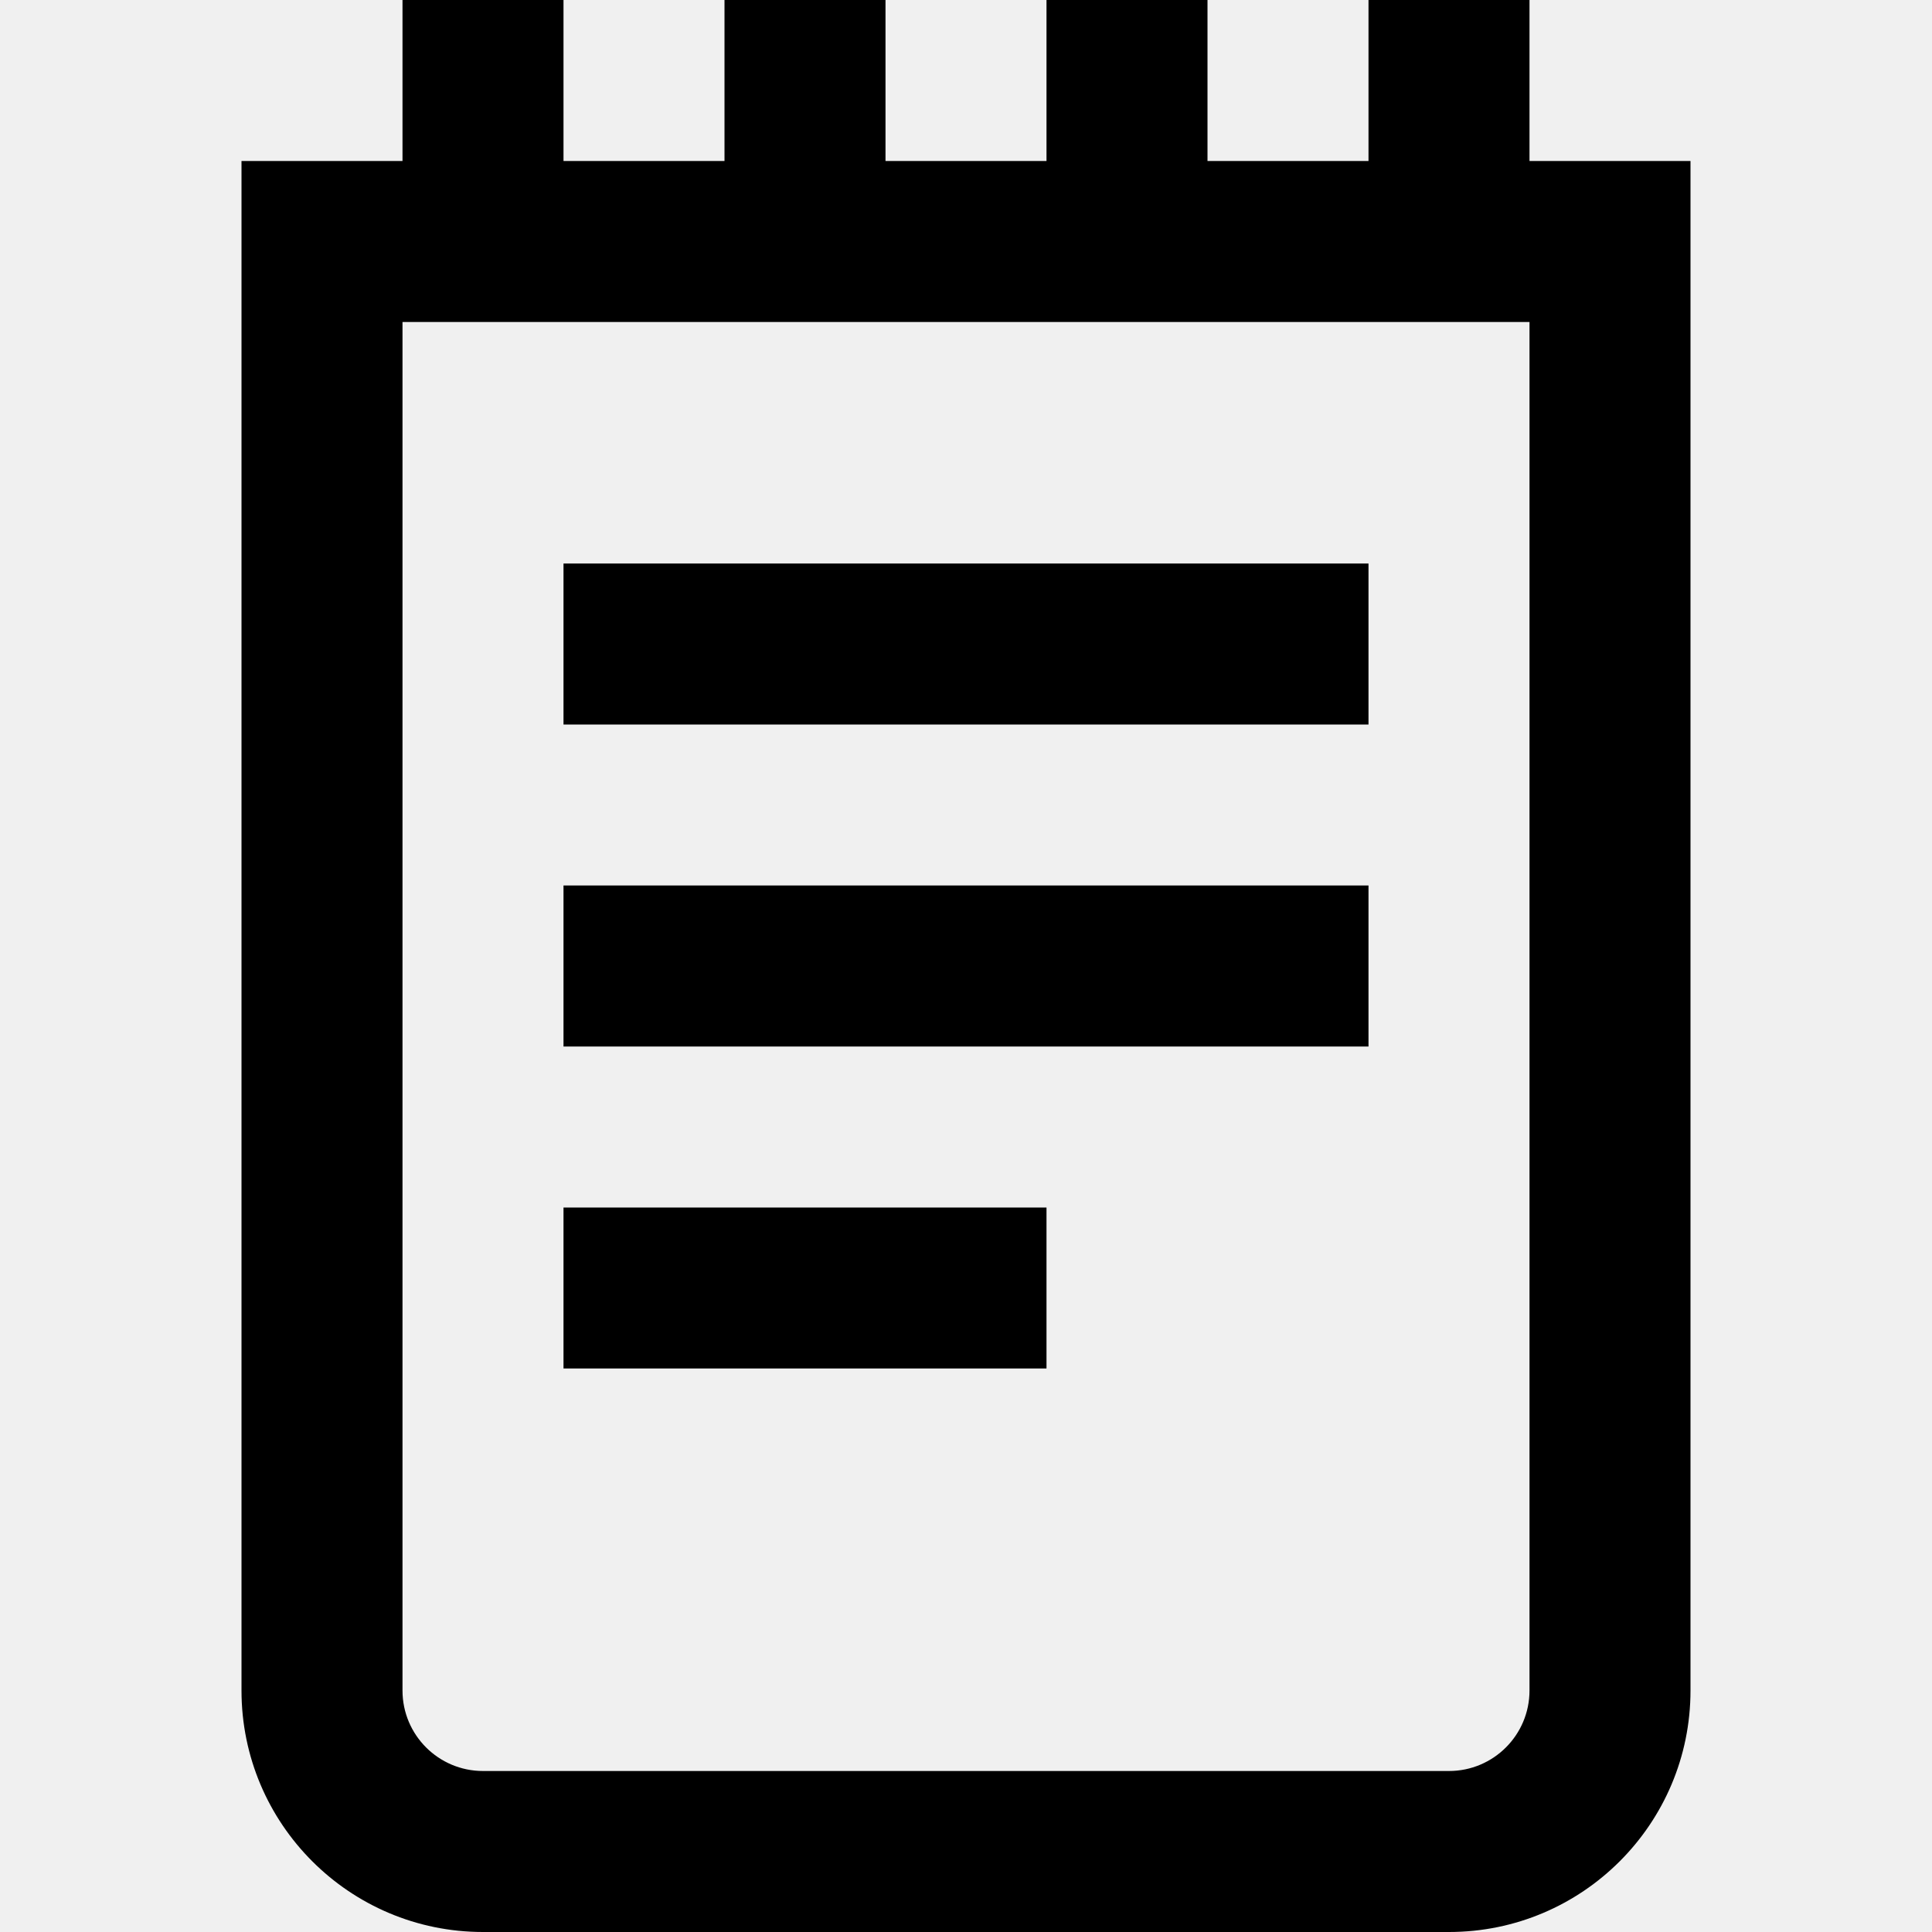
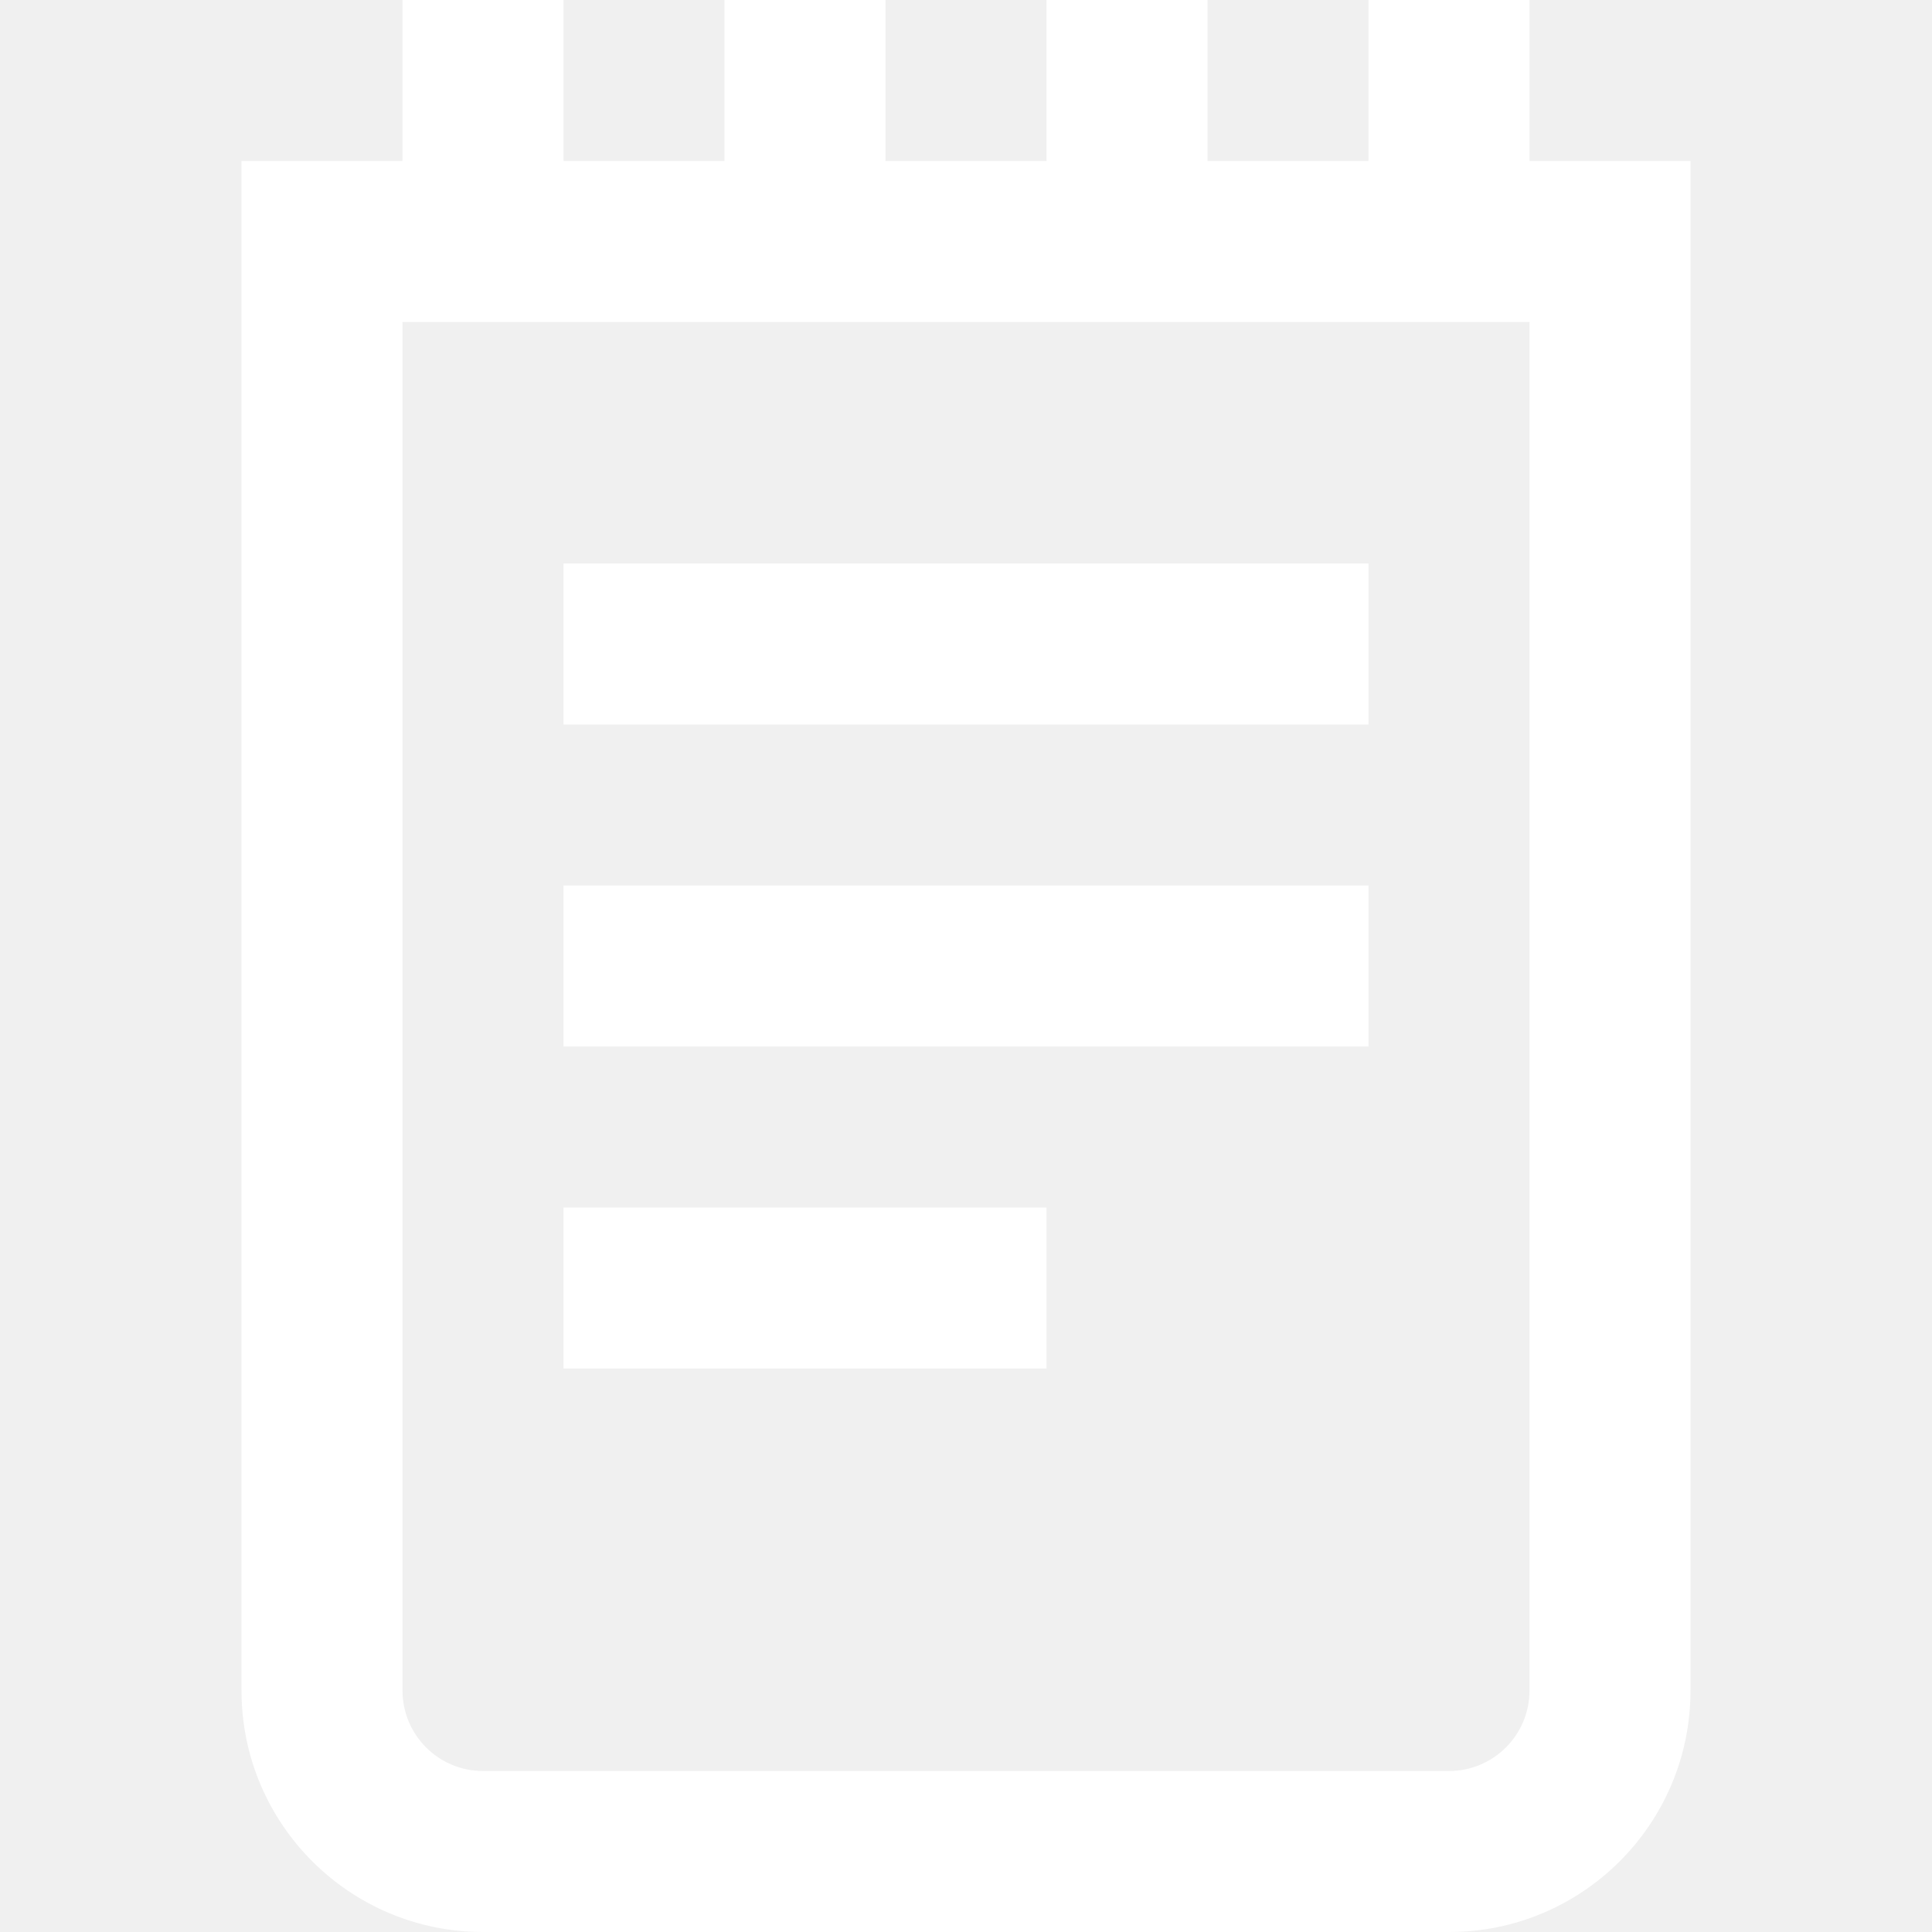
<svg xmlns="http://www.w3.org/2000/svg" id="Layer_1" height="512" viewBox="0 0 24 24" width="512" data-name="Layer 1">
-   <path d="m19 2v-2h-2v2h-2v-2h-2v2h-2v-2h-2v2h-2v-2h-2v2h-2v19a3 3 0 0 0 3 3h12a3 3 0 0 0 3-3v-19zm0 19a1 1 0 0 1 -1 1h-12a1 1 0 0 1 -1-1v-17h14zm-2-12h-10v-2h10zm0 4h-10v-2h10zm-4 4h-6v-2h6z" />
+   <path d="m19 2v-2h-2v2h-2v-2h-2v2h-2v-2h-2v2h-2v-2h-2v2h-2v19a3 3 0 0 0 3 3h12a3 3 0 0 0 3-3v-19zm0 19a1 1 0 0 1 -1 1h-12a1 1 0 0 1 -1-1v-17h14zm-2-12h-10v-2h10zm0 4h-10v-2h10zm-4 4h-6v-2h6z" fill="white" />
</svg>
